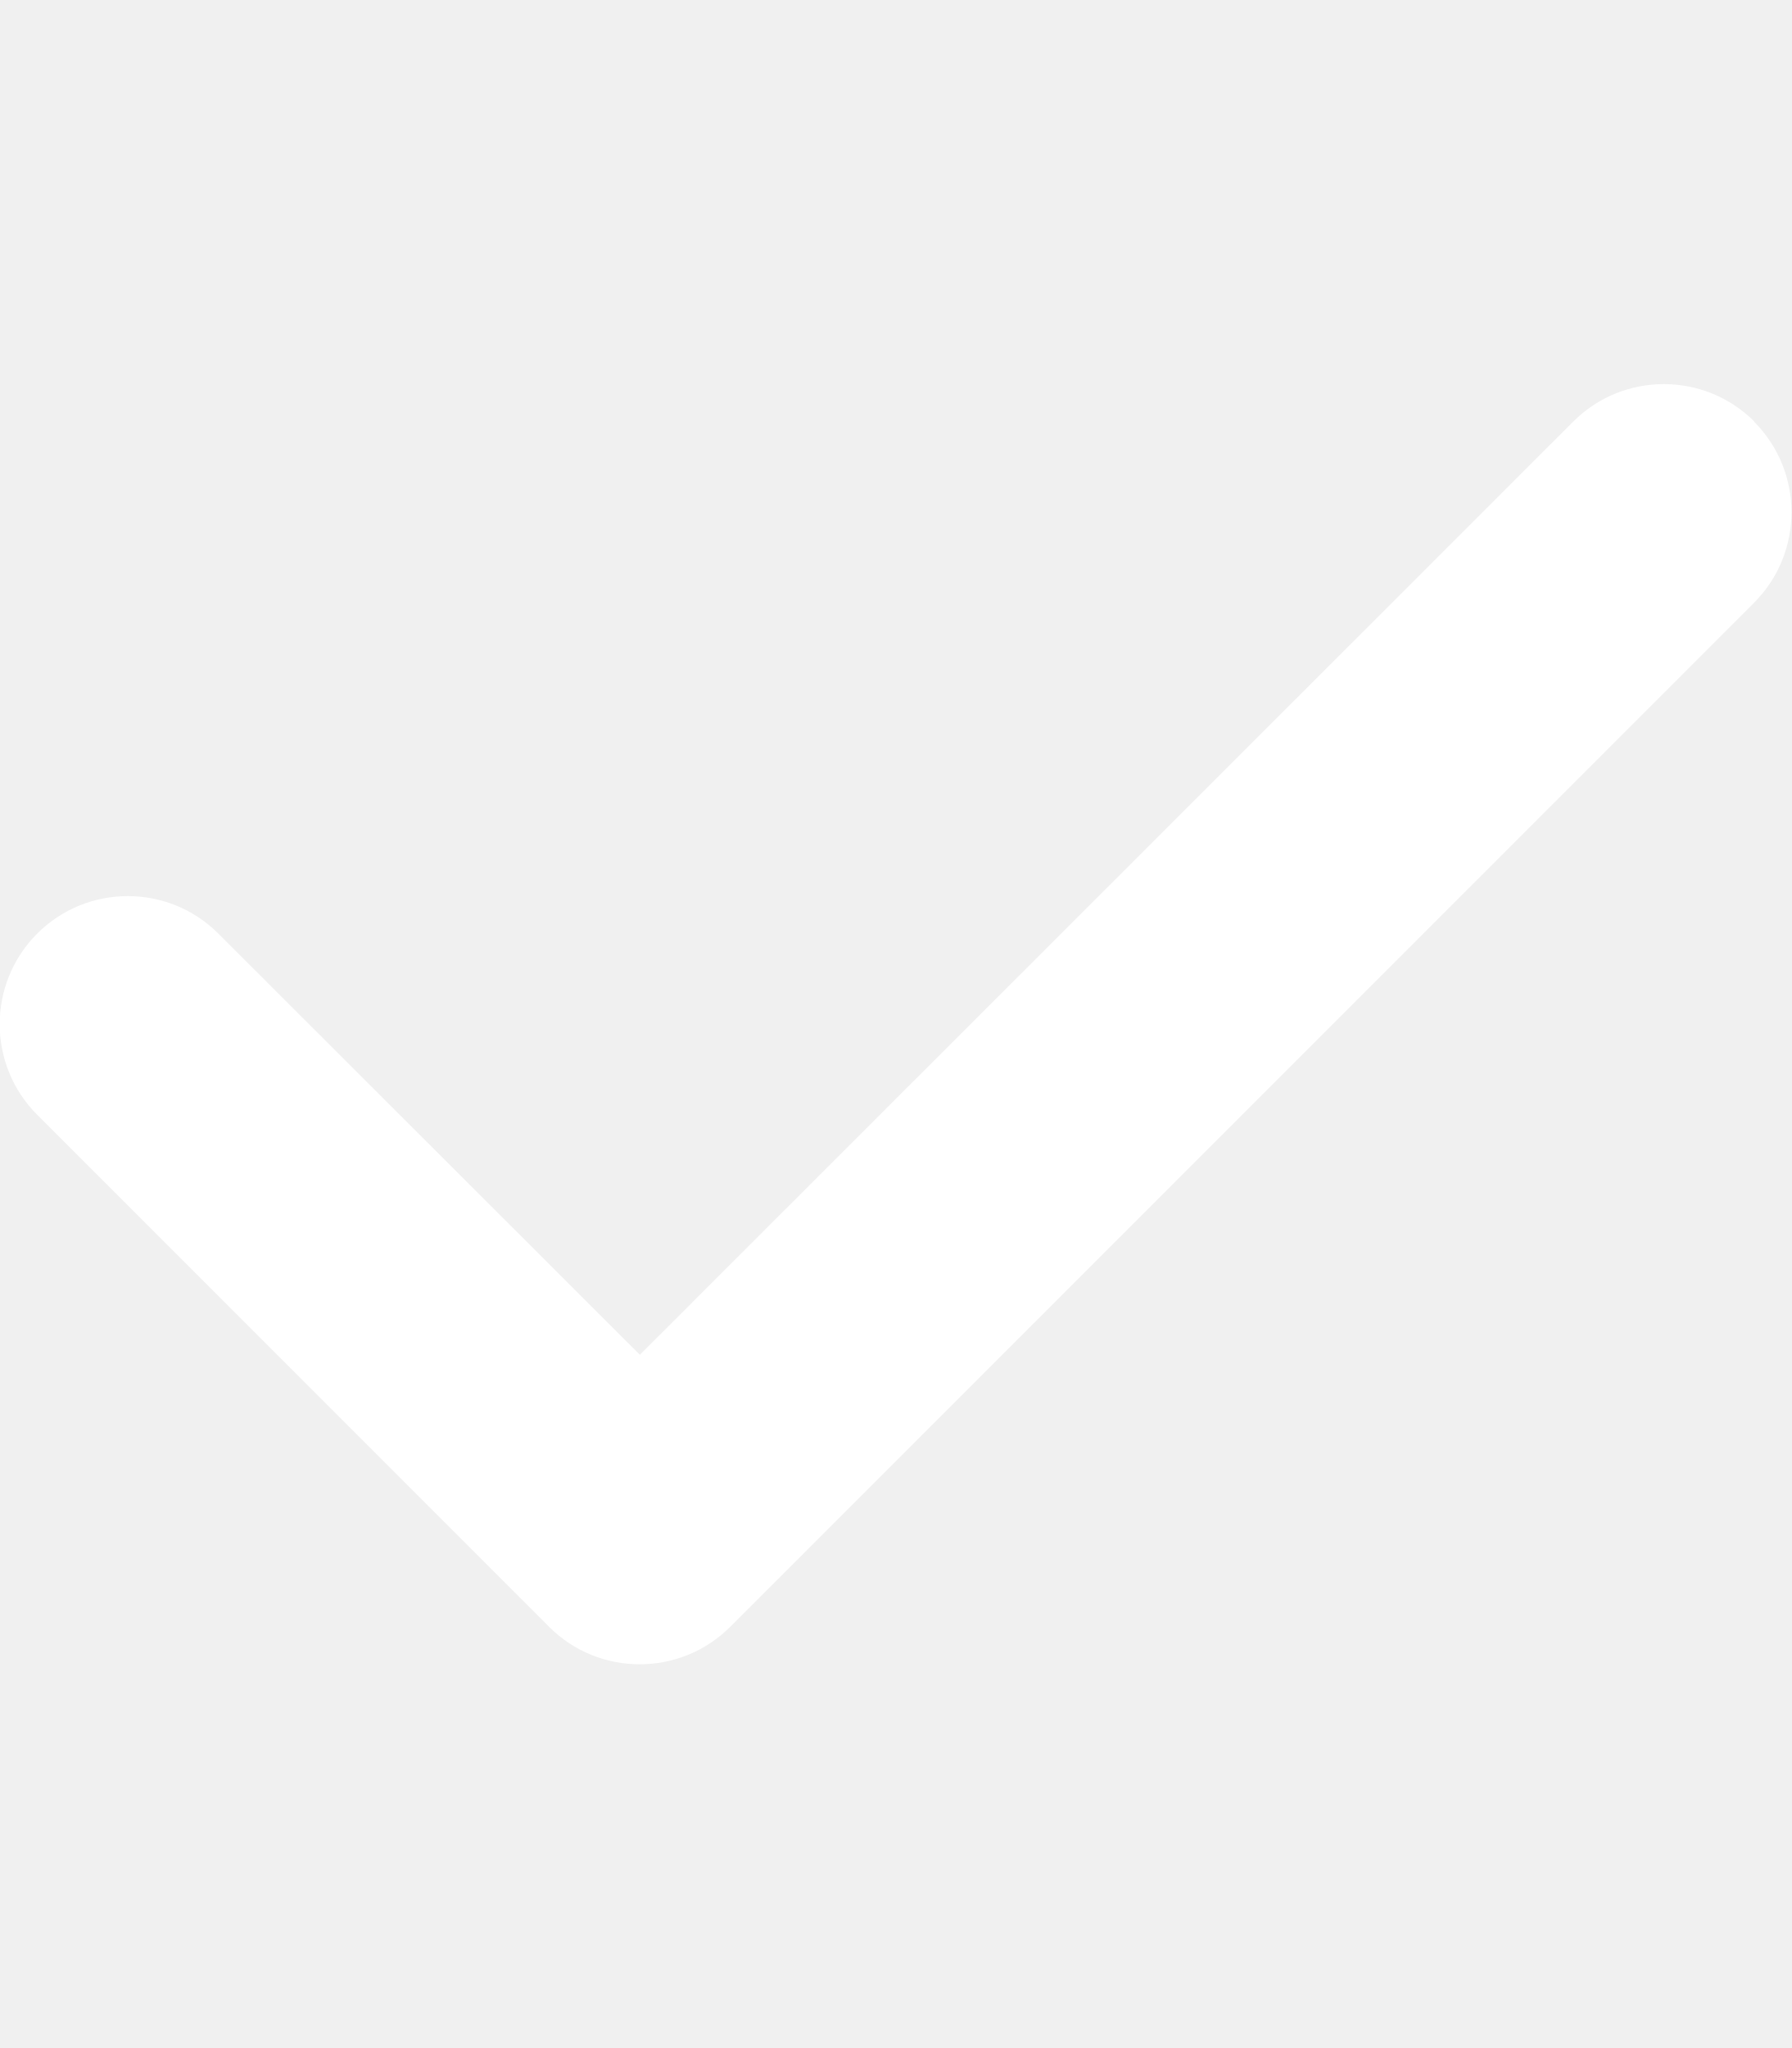
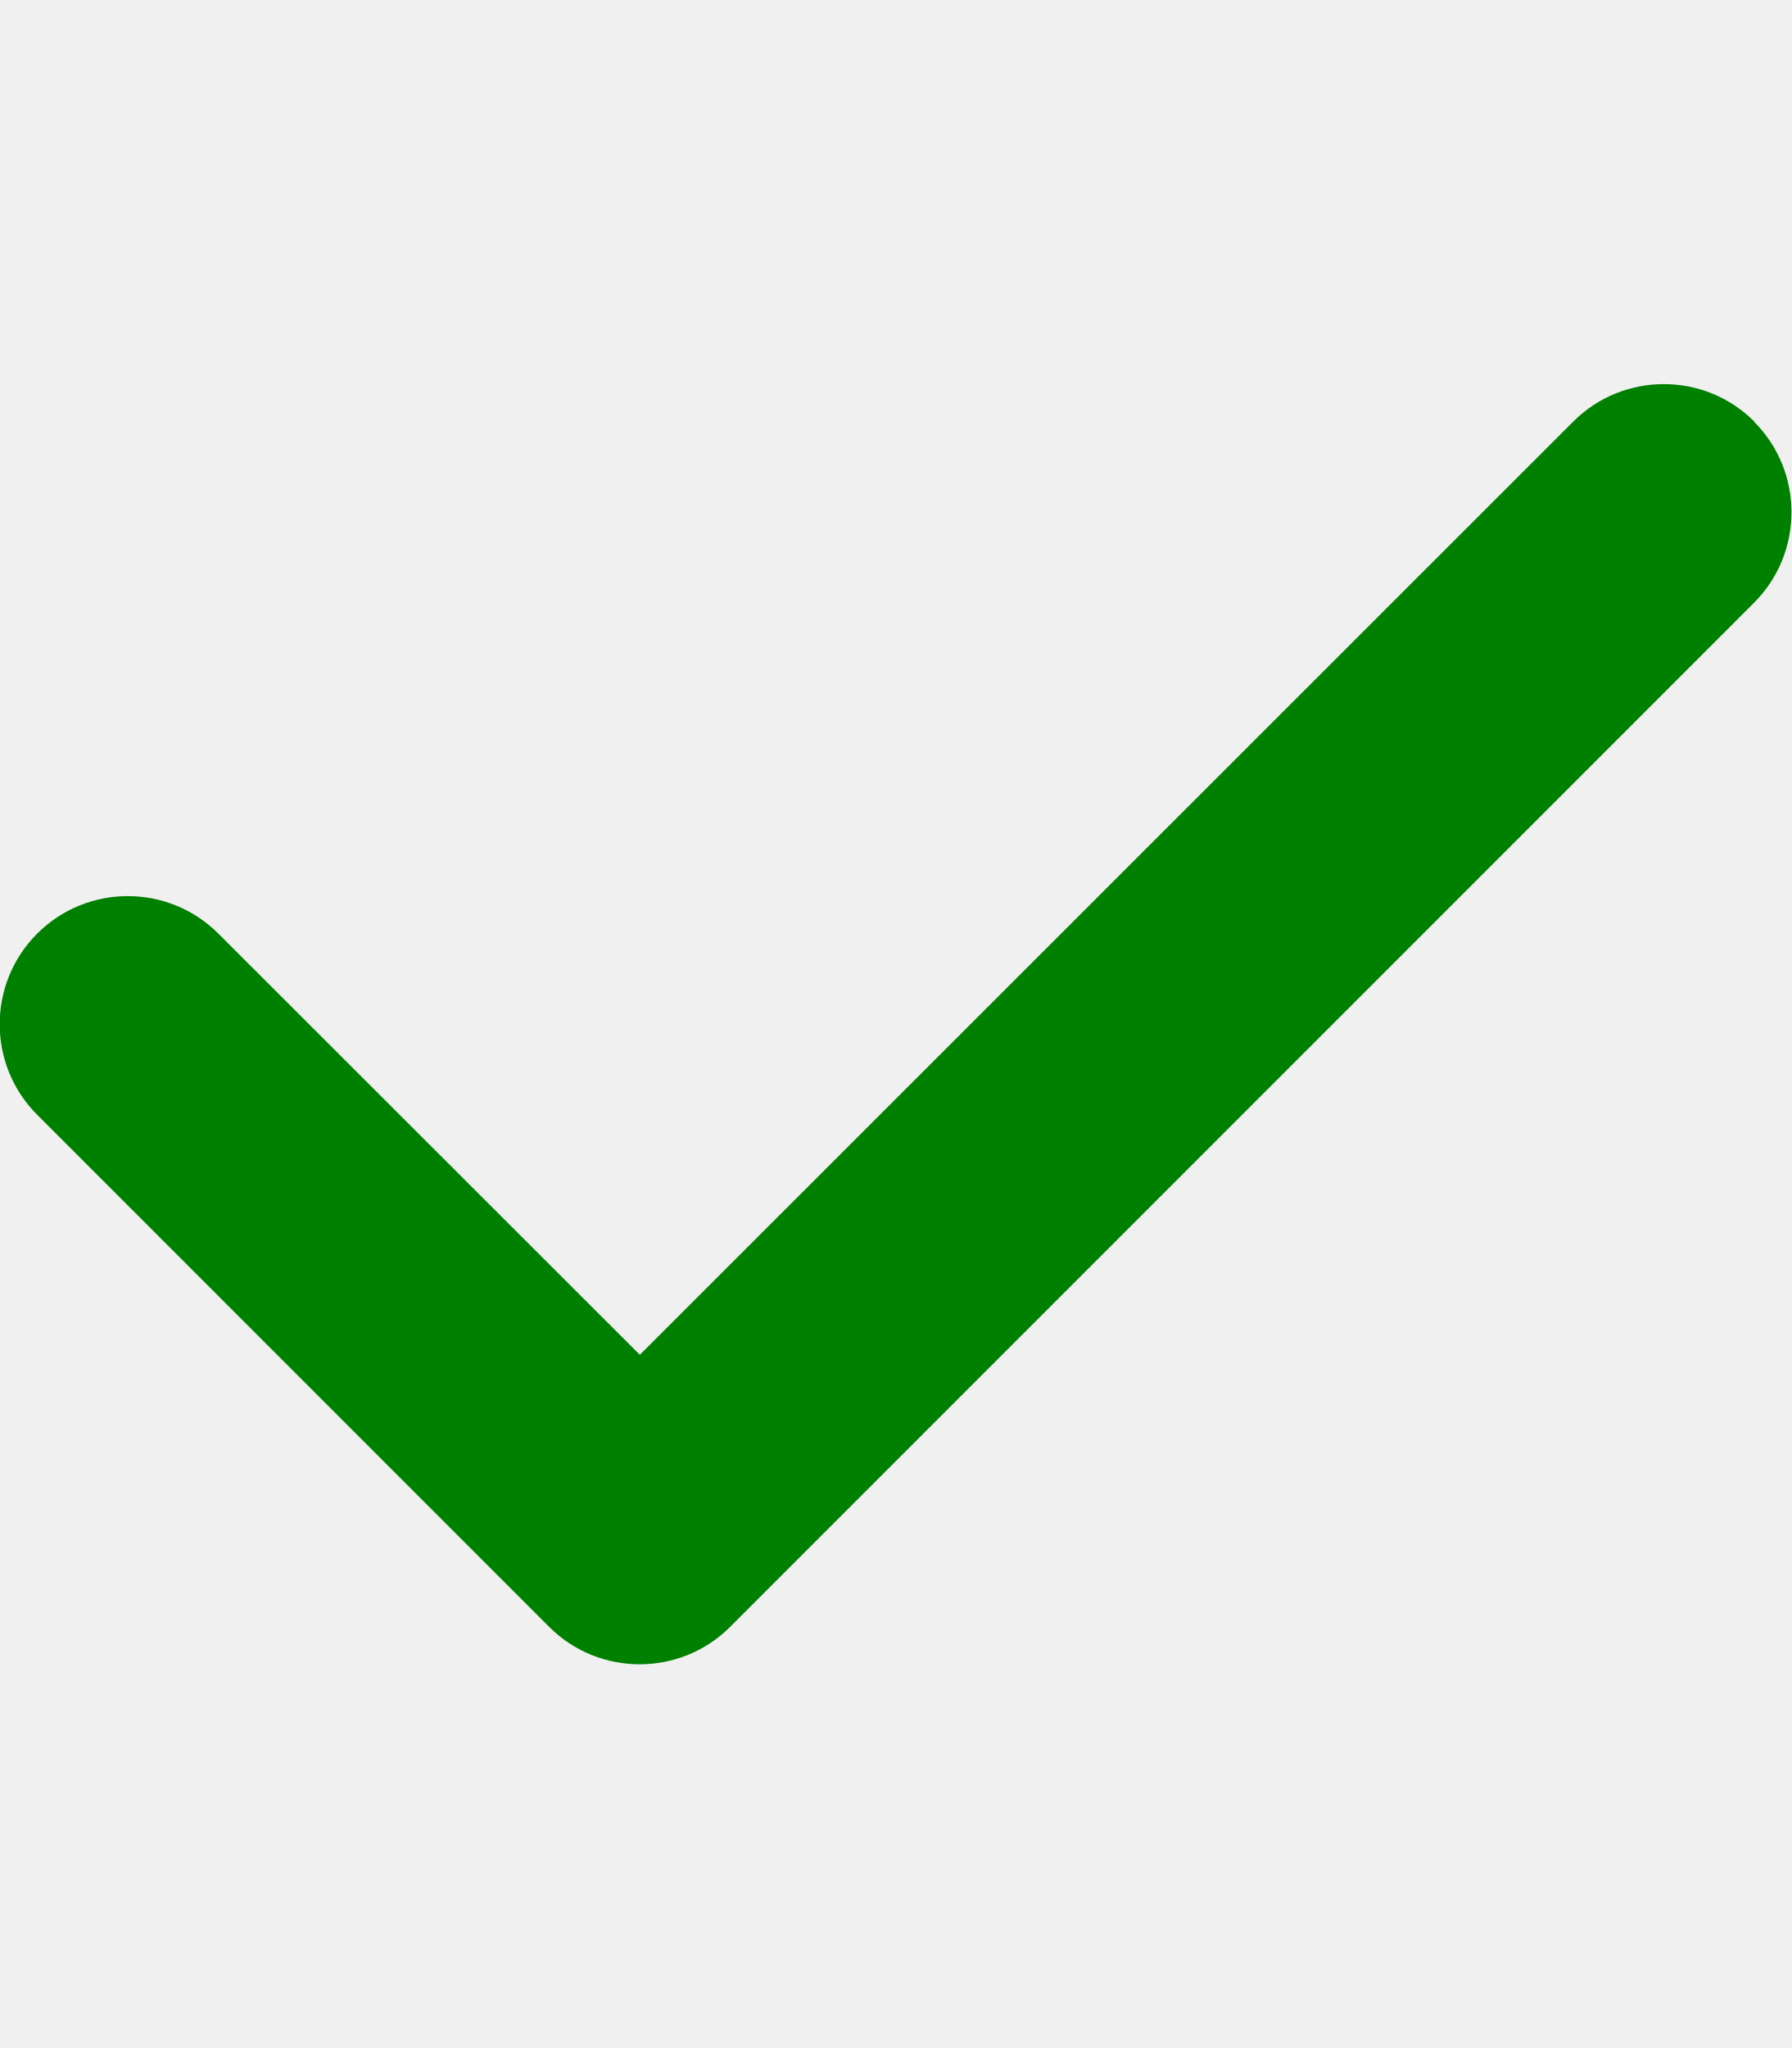
- <svg xmlns="http://www.w3.org/2000/svg" fill="white" viewBox="0 0 448 512">
+ <svg xmlns="http://www.w3.org/2000/svg" fill="green" viewBox="0 0 448 512">
  <path d="M438.6 105.4c12.5 12.5 12.5 32.8 0 45.3l-256 256c-12.5 12.5-32.8 12.5-45.3 0l-128-128c-12.5-12.5-12.5-32.8 0-45.3s32.8-12.5 45.3 0L160 338.7 393.4 105.4c12.5-12.5 32.8-12.5 45.3 0z" />
</svg>
